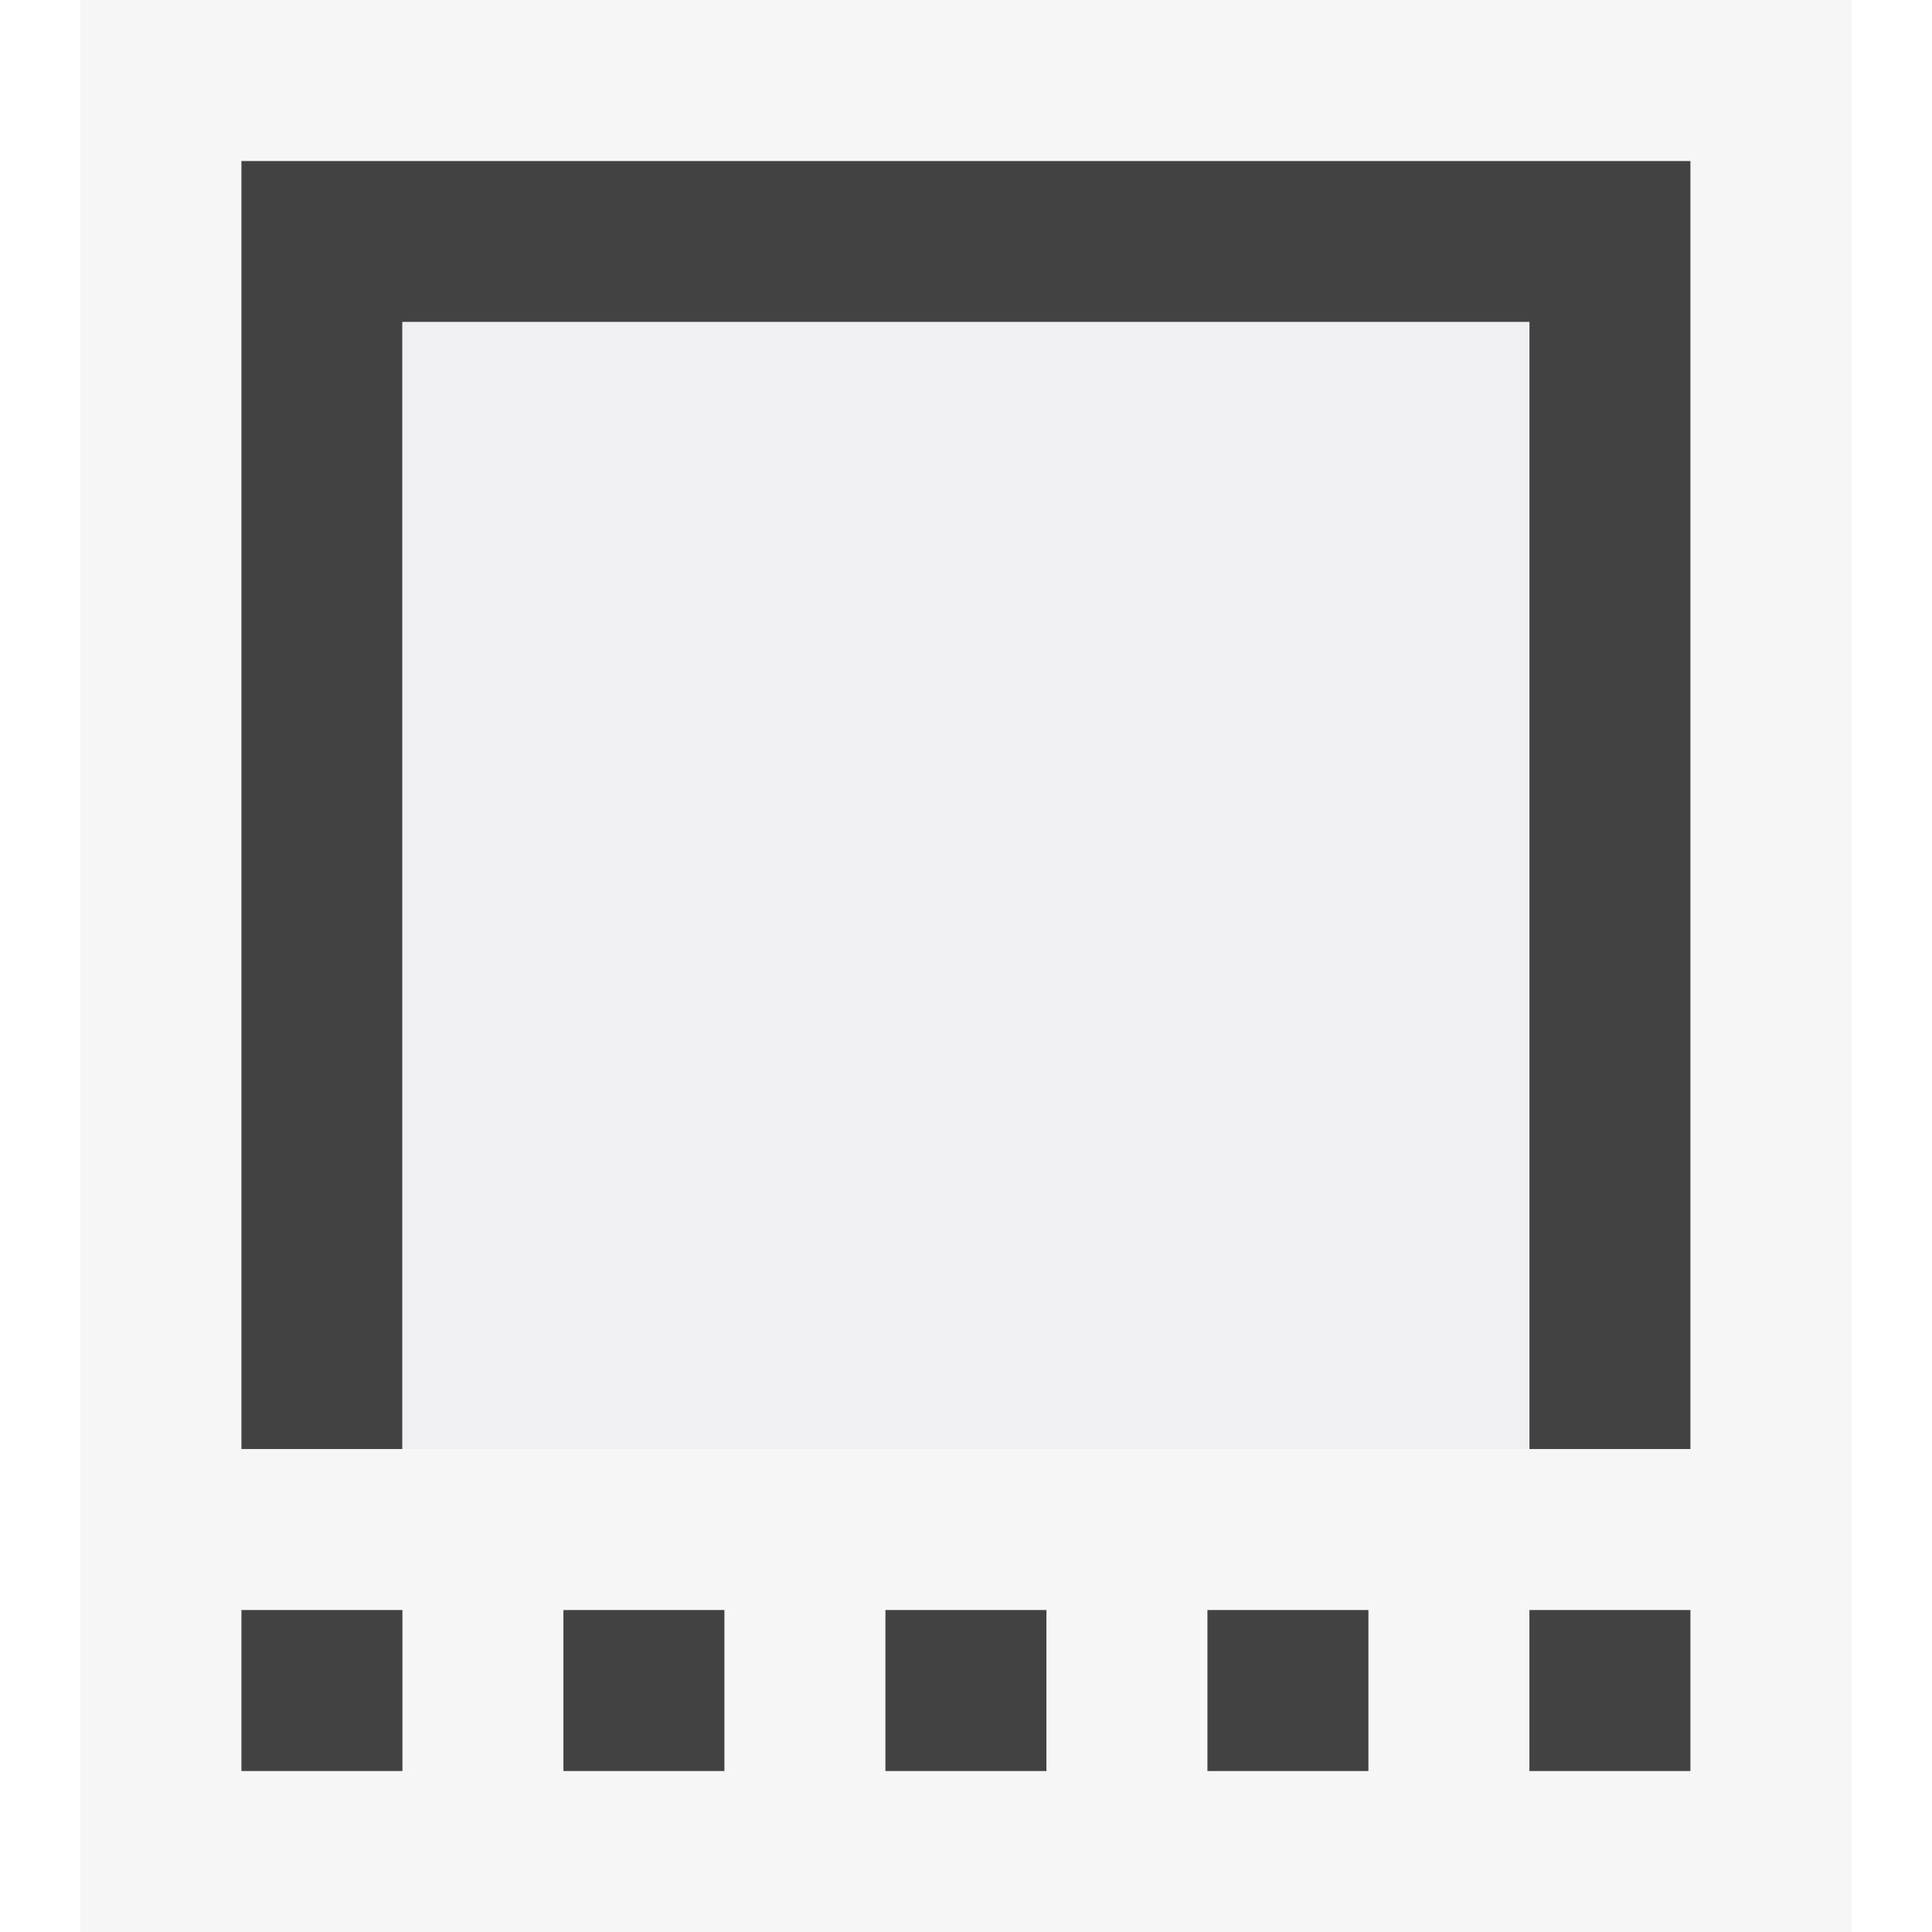
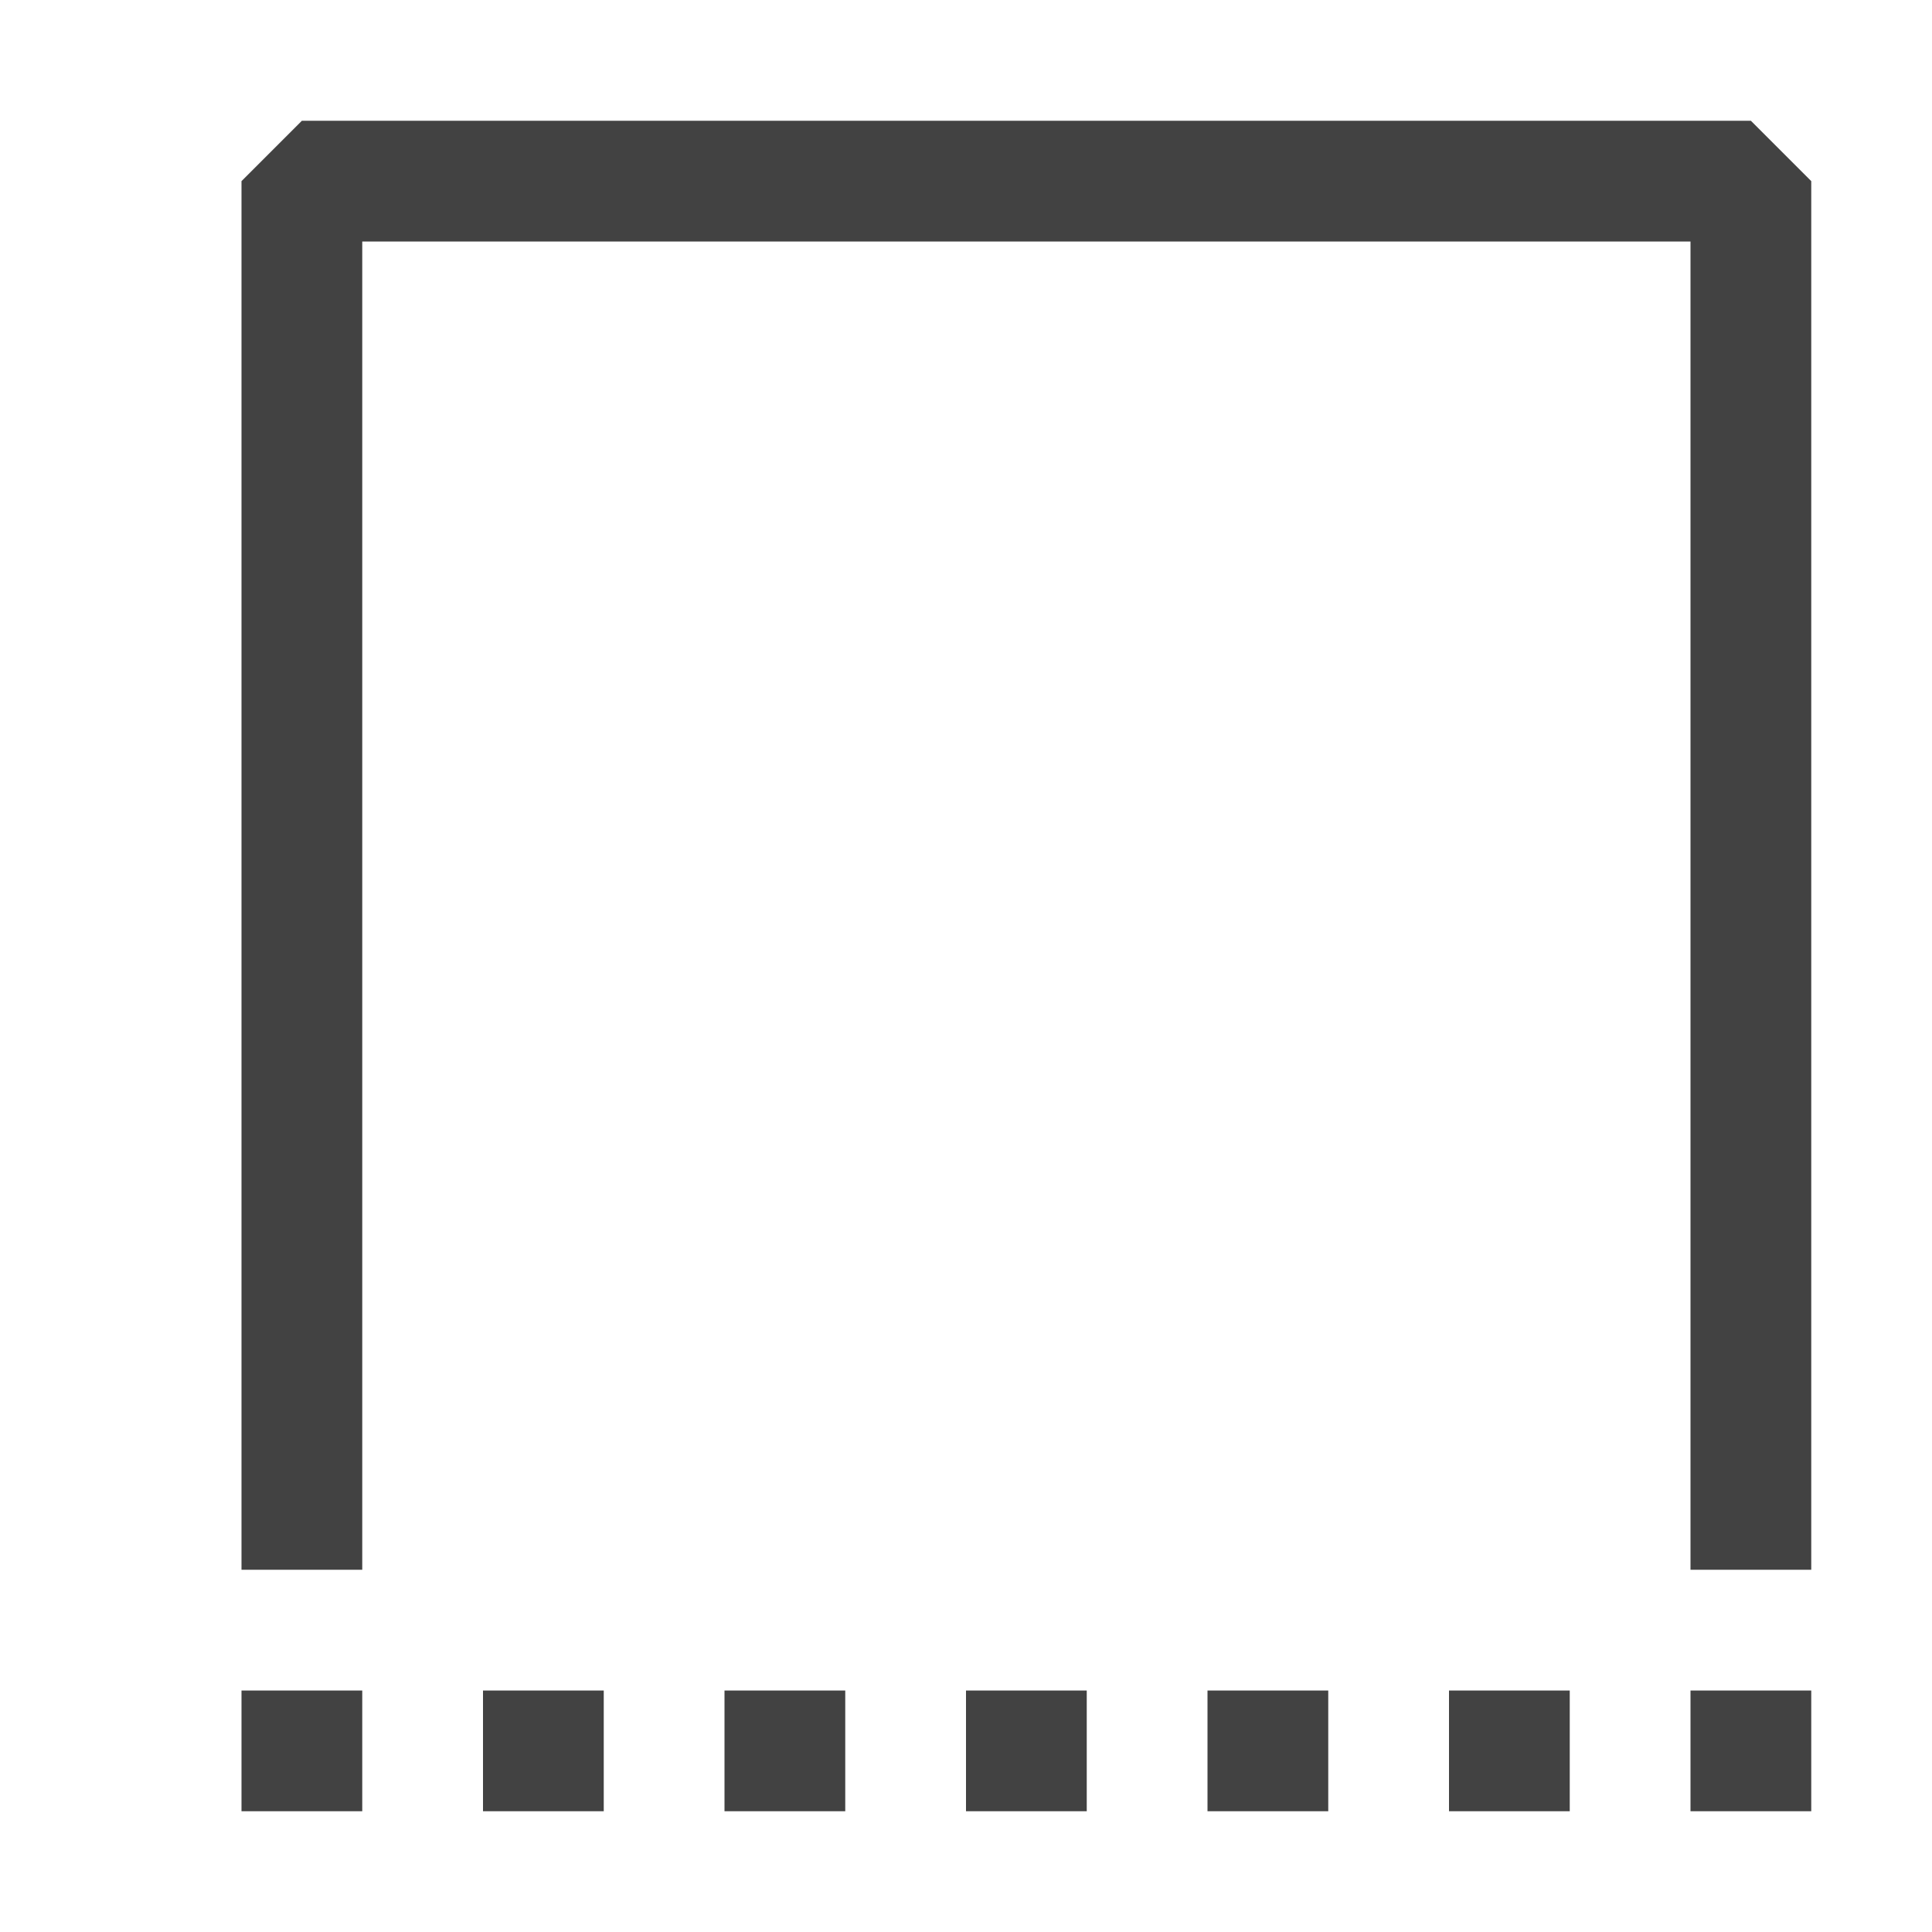
- <svg xmlns="http://www.w3.org/2000/svg" id="svg4694" viewBox="0 0 16 16" width="32" height="32">
-   <style id="style4696">.icon-canvas-transparent{opacity:0;fill:#f6f6f6}.icon-vs-out{fill:#f6f6f6}.icon-vs-action-orange{fill:#c27d1a}</style>
-   <g id="g4707" transform="translate(-246 -5.333) scale(1.33333)">
-     <path d="M185 4h11v12h-11z" id="path4534" fill="#f6f6f6" />
-     <path d="M194 13V6h-7v7h-1V5h9v8h-1zm-7 2h-1v-1h1v1zm2-1h-1v1h1v-1zm2 0h-1v1h1v-1zm2 1h-1v-1h1v1zm2-1h-1v1h1v-1z" id="path4536" fill="#424242" />
-     <path d="M187 13V6h7v7h-7z" id="path4538" fill="#f0eff1" />
-   </g>
-   <path id="canvas" d="M16 16H0V0h16v16z" class="icon-canvas-transparent" />
+ <svg xmlns="http://www.w3.org/2000/svg" width="16" height="16" viewBox="0 0 16 16" fill="none">
+   <path fill-rule="evenodd" clip-rule="evenodd" d="M2.5 1L2 1.5V13H3V2H14V13H15V1.5L14.5 1H2.5ZM2 15V14H3V15H2ZM5 14H4V15H5V14ZM6 14H7V15H6V14ZM9 14H8V15H9V14ZM10 14H11V15H10V14ZM15 15V14H14V15H15ZM12 14H13V15H12V14Z" fill="#424242" />
</svg>
